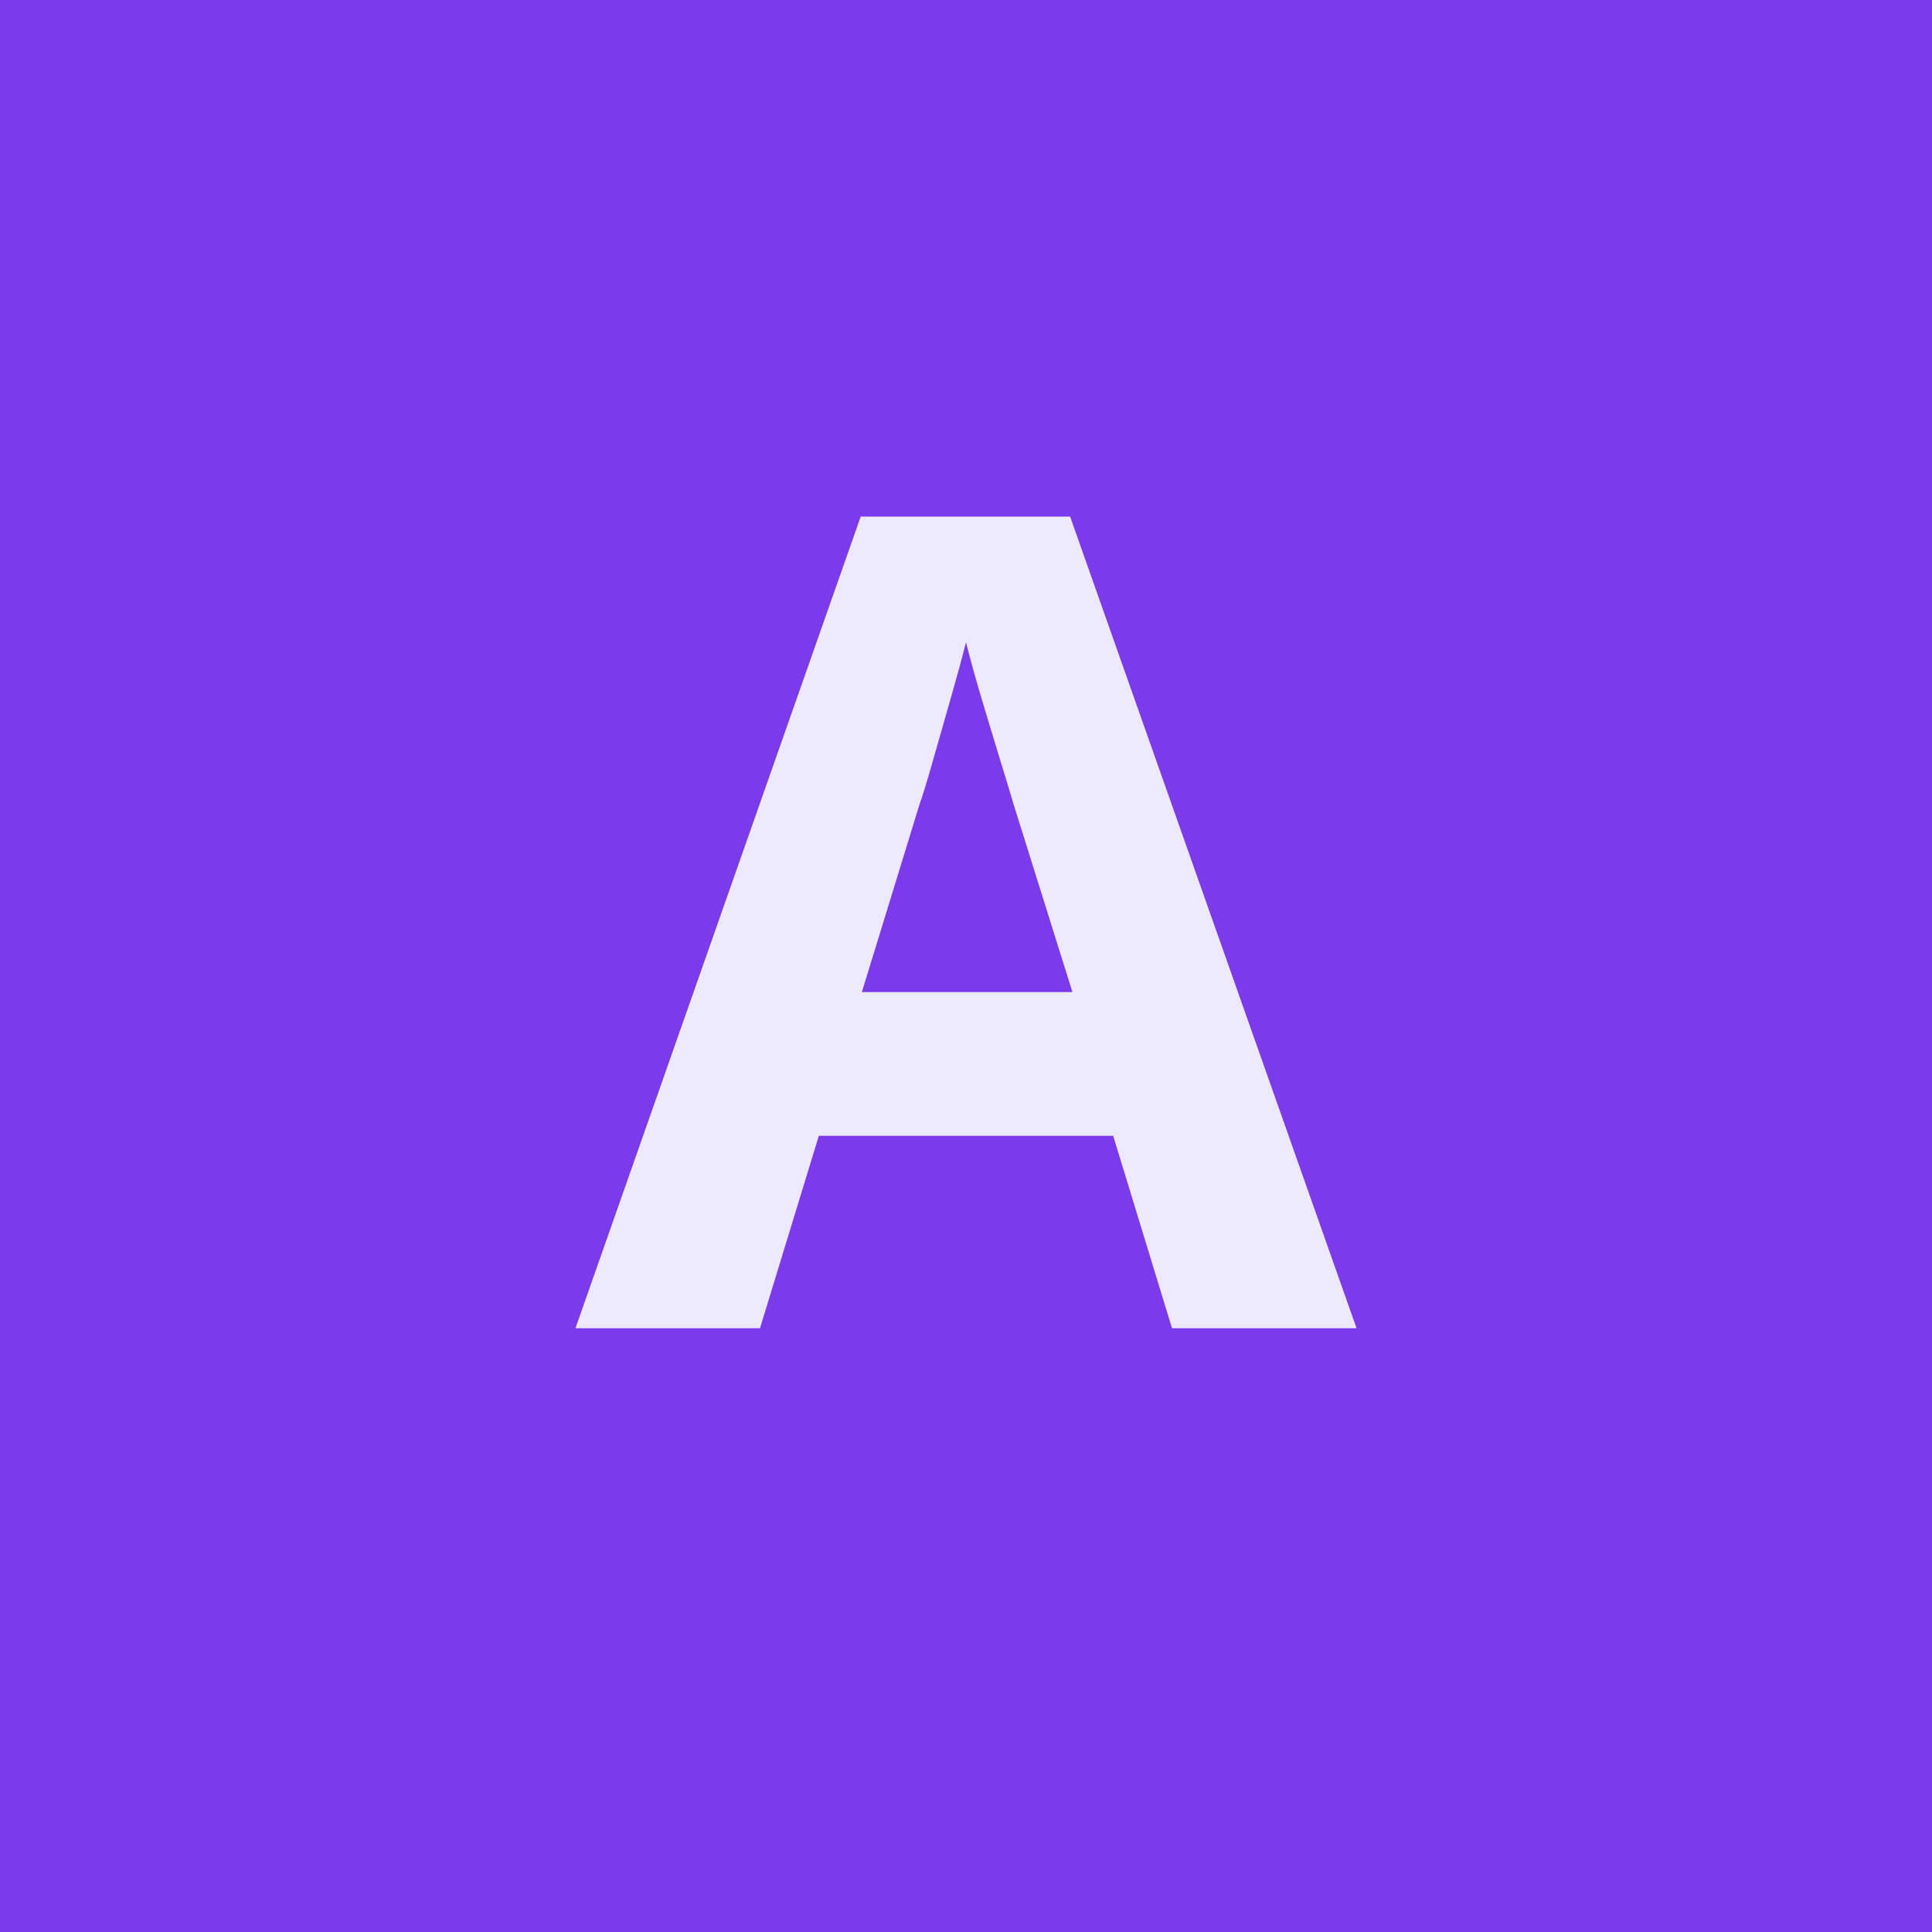
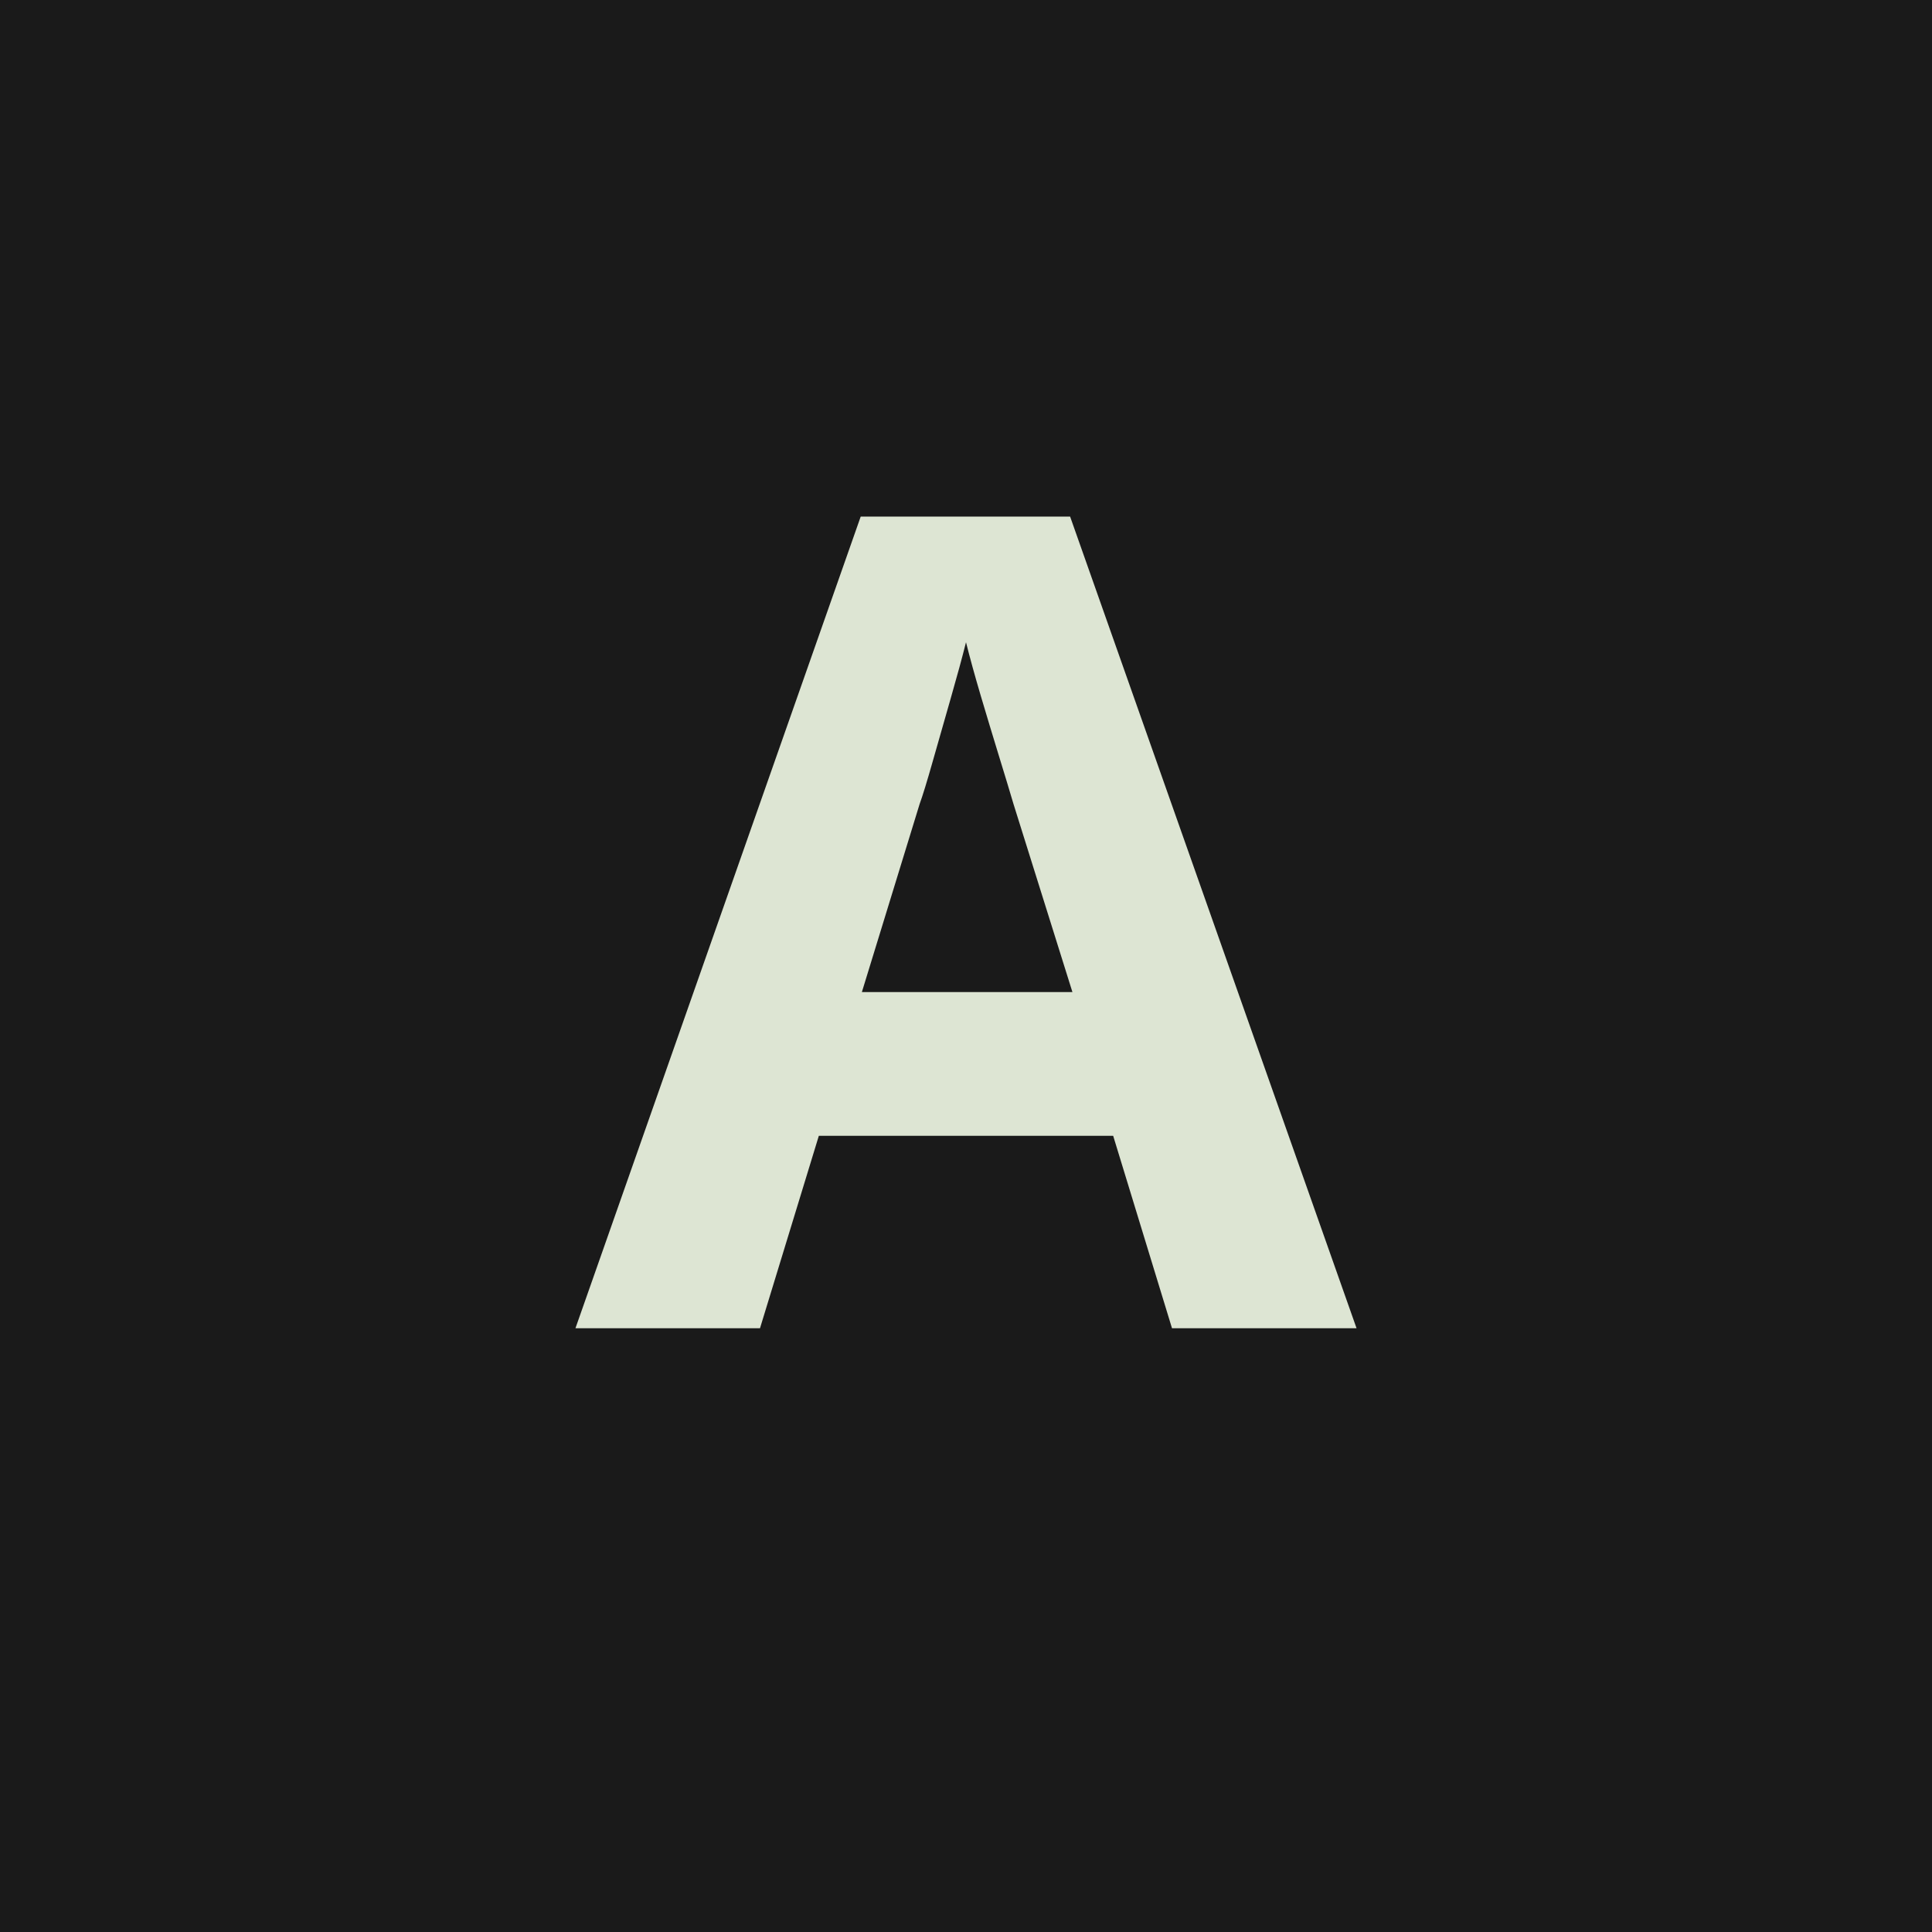
<svg xmlns="http://www.w3.org/2000/svg" width="512" height="512" viewBox="0 0 512 512" fill="none">
-   <rect width="512" height="512" fill="#7C3AED" />
-   <text x="256" y="352" text-anchor="middle" font-family="Plus Jakarta Sans, system-ui, sans-serif" font-weight="700" font-size="300" fill="#EDE9FE">A</text>
+   <rect width="512" height="512" fill="#1A1A1A" />
+   <text x="256" y="352" text-anchor="middle" font-family="Plus Jakarta Sans, system-ui, sans-serif" font-weight="700" font-size="300" fill="#DDE5D3">A</text>
</svg>
